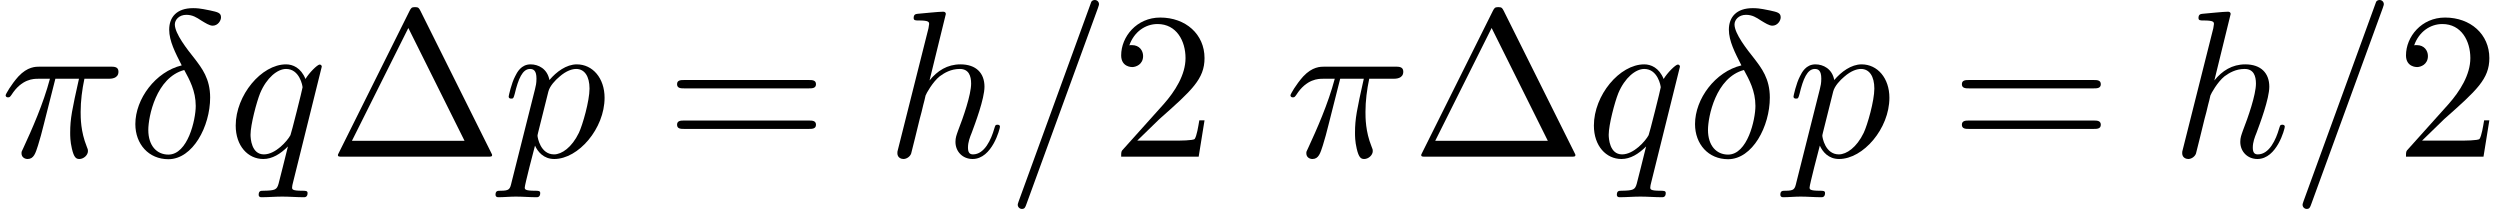
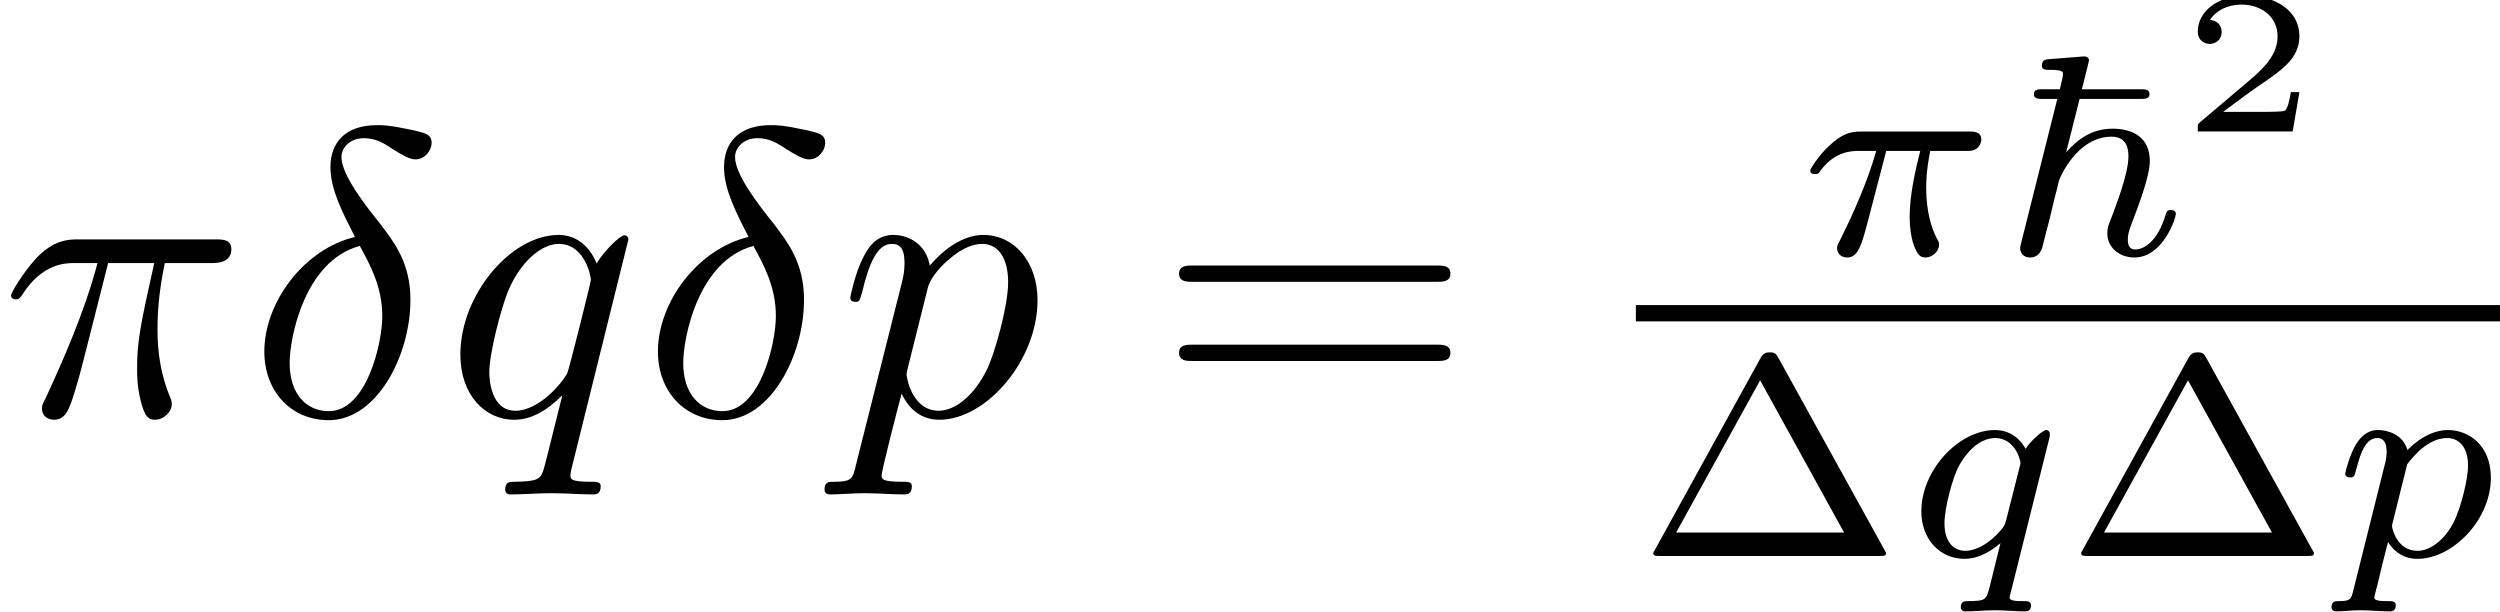
- <svg xmlns="http://www.w3.org/2000/svg" xmlns:xlink="http://www.w3.org/1999/xlink" version="1.1" width="119.215pt" height="9.963pt" viewBox="-72 -72 119.215 9.963">
+ <svg xmlns="http://www.w3.org/2000/svg" xmlns:xlink="http://www.w3.org/1999/xlink" version="1.1" width="61.041pt" height="14.931pt" viewBox="-72 -72 61.041 14.931">
  <defs>
-     <path id="g0-14" d="M2.63-4.354C1.385-4.055 .418-2.76 .418-1.554C.418-.598 1.056 .12 1.993 .12C3.158 .12 3.985-1.445 3.985-2.819C3.985-3.726 3.587-4.224 3.248-4.672C2.889-5.121 2.301-5.868 2.301-6.306C2.301-6.526 2.501-6.765 2.849-6.765C3.148-6.765 3.347-6.635 3.557-6.496C3.756-6.376 3.955-6.247 4.105-6.247C4.354-6.247 4.503-6.486 4.503-6.645C4.503-6.864 4.344-6.894 3.985-6.974C3.467-7.083 3.328-7.083 3.168-7.083C2.391-7.083 2.032-6.655 2.032-6.057C2.032-5.519 2.321-4.961 2.63-4.354ZM2.75-4.134C2.999-3.676 3.298-3.138 3.298-2.421C3.298-1.763 2.919-.1 1.993-.1C1.445-.1 1.036-.518 1.036-1.275C1.036-1.903 1.405-3.776 2.75-4.134Z" />
-     <path id="g0-25" d="M2.64-3.716H3.766C3.437-2.242 3.347-1.813 3.347-1.146C3.347-.996 3.347-.727 3.427-.389C3.527 .05 3.636 .11 3.786 .11C3.985 .11 4.194-.07 4.194-.269C4.194-.329 4.194-.349 4.134-.488C3.846-1.205 3.846-1.853 3.846-2.132C3.846-2.66 3.915-3.198 4.025-3.716H5.161C5.29-3.716 5.649-3.716 5.649-4.055C5.649-4.294 5.44-4.294 5.25-4.294H1.913C1.694-4.294 1.315-4.294 .877-3.826C.528-3.437 .269-2.979 .269-2.929C.269-2.919 .269-2.829 .389-2.829C.468-2.829 .488-2.869 .548-2.949C1.036-3.716 1.614-3.716 1.813-3.716H2.381C2.062-2.511 1.524-1.305 1.106-.399C1.026-.249 1.026-.229 1.026-.159C1.026 .03 1.186 .11 1.315 .11C1.614 .11 1.694-.169 1.813-.538C1.953-.996 1.953-1.016 2.082-1.514L2.64-3.716Z" />
-     <path id="g0-61" d="M4.374-7.093C4.423-7.223 4.423-7.263 4.423-7.273C4.423-7.382 4.334-7.472 4.224-7.472C4.154-7.472 4.085-7.442 4.055-7.382L.598 2.112C.548 2.242 .548 2.281 .548 2.291C.548 2.401 .638 2.491 .747 2.491C.877 2.491 .907 2.421 .966 2.252L4.374-7.093Z" />
-     <path id="g0-104" d="M2.859-6.804C2.859-6.814 2.859-6.914 2.73-6.914C2.501-6.914 1.773-6.834 1.514-6.814C1.435-6.804 1.325-6.795 1.325-6.615C1.325-6.496 1.415-6.496 1.564-6.496C2.042-6.496 2.062-6.426 2.062-6.326L2.032-6.127L.588-.389C.548-.249 .548-.229 .548-.169C.548 .06 .747 .11 .837 .11C.996 .11 1.156-.01 1.205-.149L1.395-.907L1.614-1.803C1.674-2.022 1.733-2.242 1.783-2.471C1.803-2.531 1.883-2.859 1.893-2.919C1.923-3.009 2.232-3.567 2.57-3.836C2.79-3.995 3.098-4.184 3.527-4.184S4.065-3.846 4.065-3.487C4.065-2.949 3.686-1.863 3.447-1.255C3.367-1.026 3.318-.907 3.318-.707C3.318-.239 3.666 .11 4.134 .11C5.071 .11 5.44-1.345 5.44-1.425C5.44-1.524 5.35-1.524 5.32-1.524C5.22-1.524 5.22-1.494 5.171-1.345C5.021-.817 4.702-.11 4.154-.11C3.985-.11 3.915-.209 3.915-.438C3.915-.687 4.005-.927 4.095-1.146C4.254-1.574 4.702-2.76 4.702-3.337C4.702-3.985 4.304-4.403 3.557-4.403C2.929-4.403 2.451-4.095 2.082-3.636L2.859-6.804Z" />
-     <path id="g0-112" d="M.448 1.215C.369 1.554 .349 1.624-.09 1.624C-.209 1.624-.319 1.624-.319 1.813C-.319 1.893-.269 1.933-.189 1.933C.08 1.933 .369 1.903 .648 1.903C.976 1.903 1.315 1.933 1.634 1.933C1.684 1.933 1.813 1.933 1.813 1.733C1.813 1.624 1.714 1.624 1.574 1.624C1.076 1.624 1.076 1.554 1.076 1.465C1.076 1.345 1.494-.279 1.564-.528C1.694-.239 1.973 .11 2.481 .11C3.636 .11 4.882-1.345 4.882-2.809C4.882-3.746 4.314-4.403 3.557-4.403C3.059-4.403 2.58-4.045 2.252-3.656C2.152-4.194 1.724-4.403 1.355-4.403C.897-4.403 .707-4.015 .618-3.836C.438-3.497 .309-2.899 .309-2.869C.309-2.77 .408-2.77 .428-2.77C.528-2.77 .538-2.78 .598-2.999C.767-3.706 .966-4.184 1.325-4.184C1.494-4.184 1.634-4.105 1.634-3.726C1.634-3.497 1.604-3.387 1.564-3.218L.448 1.215ZM2.202-3.108C2.271-3.377 2.54-3.656 2.72-3.806C3.068-4.115 3.357-4.184 3.527-4.184C3.925-4.184 4.164-3.836 4.164-3.248S3.836-1.514 3.656-1.136C3.318-.438 2.839-.11 2.471-.11C1.813-.11 1.684-.936 1.684-.996C1.684-1.016 1.684-1.036 1.714-1.156L2.202-3.108Z" />
-     <path id="g0-113" d="M4.503-4.294C4.503-4.334 4.473-4.394 4.403-4.394C4.294-4.394 3.895-3.995 3.726-3.706C3.507-4.244 3.118-4.403 2.8-4.403C1.624-4.403 .399-2.929 .399-1.484C.399-.508 .986 .11 1.714 .11C2.142 .11 2.531-.13 2.889-.488C2.8-.139 2.471 1.205 2.441 1.295C2.361 1.574 2.281 1.614 1.724 1.624C1.594 1.624 1.494 1.624 1.494 1.823C1.494 1.833 1.494 1.933 1.624 1.933C1.943 1.933 2.291 1.903 2.62 1.903C2.959 1.903 3.318 1.933 3.646 1.933C3.696 1.933 3.826 1.933 3.826 1.733C3.826 1.624 3.726 1.624 3.567 1.624C3.088 1.624 3.088 1.554 3.088 1.465C3.088 1.395 3.108 1.335 3.128 1.245L4.503-4.294ZM1.743-.11C1.146-.11 1.106-.877 1.106-1.046C1.106-1.524 1.395-2.61 1.564-3.029C1.873-3.766 2.391-4.184 2.8-4.184C3.447-4.184 3.587-3.377 3.587-3.308C3.587-3.248 3.039-1.066 3.009-1.026C2.859-.747 2.301-.11 1.743-.11Z" />
-     <path id="g1-1" d="M4.403-6.954C4.334-7.083 4.314-7.133 4.144-7.133S3.955-7.083 3.885-6.954L.518-.199C.468-.11 .468-.09 .468-.08C.468 0 .528 0 .687 0H7.601C7.761 0 7.821 0 7.821-.08C7.821-.09 7.821-.11 7.771-.199L4.403-6.954ZM3.826-6.137L6.506-.757H1.136L3.826-6.137Z" />
-     <path id="g1-50" d="M1.265-.767L2.321-1.793C3.875-3.168 4.473-3.706 4.473-4.702C4.473-5.838 3.577-6.635 2.361-6.635C1.235-6.635 .498-5.719 .498-4.832C.498-4.274 .996-4.274 1.026-4.274C1.196-4.274 1.544-4.394 1.544-4.802C1.544-5.061 1.365-5.32 1.016-5.32C.936-5.32 .917-5.32 .887-5.31C1.116-5.958 1.654-6.326 2.232-6.326C3.138-6.326 3.567-5.519 3.567-4.702C3.567-3.905 3.068-3.118 2.521-2.501L.608-.369C.498-.259 .498-.239 .498 0H4.194L4.473-1.733H4.224C4.174-1.435 4.105-.996 4.005-.847C3.935-.767 3.278-.767 3.059-.767H1.265Z" />
-     <path id="g1-61" d="M6.844-3.258C6.994-3.258 7.183-3.258 7.183-3.457S6.994-3.656 6.854-3.656H.887C.747-3.656 .558-3.656 .558-3.457S.747-3.258 .897-3.258H6.844ZM6.854-1.325C6.994-1.325 7.183-1.325 7.183-1.524S6.994-1.724 6.844-1.724H.897C.747-1.724 .558-1.724 .558-1.524S.747-1.325 .887-1.325H6.854Z" />
+     <path id="g0-126" d="M1.981-3.801H3.452C3.571-3.801 3.689-3.801 3.689-3.919S3.578-4.038 3.459-4.038H2.036C2.085-4.212 2.085-4.226 2.127-4.4C2.155-4.512 2.211-4.721 2.211-4.742C2.211-4.77 2.197-4.84 2.092-4.84L1.206-4.77C1.151-4.763 1.06-4.749 1.06-4.61C1.06-4.512 1.151-4.512 1.241-4.512C1.576-4.512 1.576-4.463 1.576-4.4C1.576-4.394 1.576-4.352 1.499-4.038H1.095C.976-4.038 .865-4.038 .865-3.919S.983-3.801 1.102-3.801H1.437L.551-.272C.544-.237 .53-.195 .53-.153C.53-.042 .614 .07 .767 .07C1.011 .07 1.067-.146 1.088-.244C1.123-.377 1.2-.697 1.248-.865C1.269-.969 1.339-1.234 1.36-1.339C1.381-1.402 1.471-1.771 1.478-1.806C1.492-1.869 1.918-2.88 2.762-2.88C3.173-2.88 3.173-2.511 3.173-2.392C3.173-1.981 2.88-1.227 2.734-.837C2.692-.739 2.657-.649 2.657-.523C2.657-.181 2.943 .07 3.32 .07C4.01 .07 4.331-.879 4.331-.997C4.331-1.088 4.233-1.088 4.212-1.088C4.115-1.088 4.108-1.053 4.08-.969C3.891-.342 3.571-.126 3.34-.126C3.194-.126 3.159-.237 3.159-.37C3.159-.481 3.18-.572 3.264-.788C3.389-1.123 3.696-1.897 3.696-2.287C3.696-2.866 3.271-3.075 2.79-3.075C2.322-3.075 1.967-2.859 1.653-2.497L1.981-3.801Z" />
+     <path id="g1-14" d="M2.63-4.354C1.385-4.055 .418-2.76 .418-1.554C.418-.598 1.056 .12 1.993 .12C3.158 .12 3.985-1.445 3.985-2.819C3.985-3.726 3.587-4.224 3.248-4.672C2.889-5.121 2.301-5.868 2.301-6.306C2.301-6.526 2.501-6.765 2.849-6.765C3.148-6.765 3.347-6.635 3.557-6.496C3.756-6.376 3.955-6.247 4.105-6.247C4.354-6.247 4.503-6.486 4.503-6.645C4.503-6.864 4.344-6.894 3.985-6.974C3.467-7.083 3.328-7.083 3.168-7.083C2.391-7.083 2.032-6.655 2.032-6.057C2.032-5.519 2.321-4.961 2.63-4.354ZM2.75-4.134C2.999-3.676 3.298-3.138 3.298-2.421C3.298-1.763 2.919-.1 1.993-.1C1.445-.1 1.036-.518 1.036-1.275C1.036-1.903 1.405-3.776 2.75-4.134Z" />
+     <path id="g1-25" d="M2.64-3.716H3.766C3.437-2.242 3.347-1.813 3.347-1.146C3.347-.996 3.347-.727 3.427-.389C3.527 .05 3.636 .11 3.786 .11C3.985 .11 4.194-.07 4.194-.269C4.194-.329 4.194-.349 4.134-.488C3.846-1.205 3.846-1.853 3.846-2.132C3.846-2.66 3.915-3.198 4.025-3.716H5.161C5.29-3.716 5.649-3.716 5.649-4.055C5.649-4.294 5.44-4.294 5.25-4.294H1.913C1.694-4.294 1.315-4.294 .877-3.826C.528-3.437 .269-2.979 .269-2.929C.269-2.919 .269-2.829 .389-2.829C.468-2.829 .488-2.869 .548-2.949C1.036-3.716 1.614-3.716 1.813-3.716H2.381C2.062-2.511 1.524-1.305 1.106-.399C1.026-.249 1.026-.229 1.026-.159C1.026 .03 1.186 .11 1.315 .11C1.614 .11 1.694-.169 1.813-.538C1.953-.996 1.953-1.016 2.082-1.514L2.64-3.716Z" />
+     <path id="g1-112" d="M.448 1.215C.369 1.554 .349 1.624-.09 1.624C-.209 1.624-.319 1.624-.319 1.813C-.319 1.893-.269 1.933-.189 1.933C.08 1.933 .369 1.903 .648 1.903C.976 1.903 1.315 1.933 1.634 1.933C1.684 1.933 1.813 1.933 1.813 1.733C1.813 1.624 1.714 1.624 1.574 1.624C1.076 1.624 1.076 1.554 1.076 1.465C1.076 1.345 1.494-.279 1.564-.528C1.694-.239 1.973 .11 2.481 .11C3.636 .11 4.882-1.345 4.882-2.809C4.882-3.746 4.314-4.403 3.557-4.403C3.059-4.403 2.58-4.045 2.252-3.656C2.152-4.194 1.724-4.403 1.355-4.403C.897-4.403 .707-4.015 .618-3.836C.438-3.497 .309-2.899 .309-2.869C.309-2.77 .408-2.77 .428-2.77C.528-2.77 .538-2.78 .598-2.999C.767-3.706 .966-4.184 1.325-4.184C1.494-4.184 1.634-4.105 1.634-3.726C1.634-3.497 1.604-3.387 1.564-3.218L.448 1.215ZM2.202-3.108C2.271-3.377 2.54-3.656 2.72-3.806C3.068-4.115 3.357-4.184 3.527-4.184C3.925-4.184 4.164-3.836 4.164-3.248S3.836-1.514 3.656-1.136C3.318-.438 2.839-.11 2.471-.11C1.813-.11 1.684-.936 1.684-.996C1.684-1.016 1.684-1.036 1.714-1.156L2.202-3.108Z" />
+     <path id="g1-113" d="M4.503-4.294C4.503-4.334 4.473-4.394 4.403-4.394C4.294-4.394 3.895-3.995 3.726-3.706C3.507-4.244 3.118-4.403 2.8-4.403C1.624-4.403 .399-2.929 .399-1.484C.399-.508 .986 .11 1.714 .11C2.142 .11 2.531-.13 2.889-.488C2.8-.139 2.471 1.205 2.441 1.295C2.361 1.574 2.281 1.614 1.724 1.624C1.594 1.624 1.494 1.624 1.494 1.823C1.494 1.833 1.494 1.933 1.624 1.933C1.943 1.933 2.291 1.903 2.62 1.903C2.959 1.903 3.318 1.933 3.646 1.933C3.696 1.933 3.826 1.933 3.826 1.733C3.826 1.624 3.726 1.624 3.567 1.624C3.088 1.624 3.088 1.554 3.088 1.465C3.088 1.395 3.108 1.335 3.128 1.245L4.503-4.294ZM1.743-.11C1.146-.11 1.106-.877 1.106-1.046C1.106-1.524 1.395-2.61 1.564-3.029C1.873-3.766 2.391-4.184 2.8-4.184C3.447-4.184 3.587-3.377 3.587-3.308C3.587-3.248 3.039-1.066 3.009-1.026C2.859-.747 2.301-.11 1.743-.11Z" />
+     <path id="g2-25" d="M2.169-2.532H2.999C2.894-2.113 2.741-1.478 2.741-.928C2.741-.649 2.776-.46 2.817-.307C2.929 .042 3.02 .07 3.131 .07C3.292 .07 3.459-.077 3.459-.244C3.459-.3 3.445-.328 3.403-.398C3.271-.656 3.145-1.053 3.145-1.625C3.145-1.757 3.145-2.036 3.243-2.532H4.115C4.24-2.532 4.296-2.532 4.373-2.587C4.47-2.657 4.491-2.769 4.491-2.803C4.491-3.006 4.31-3.006 4.191-3.006H1.562C1.276-3.006 1.081-2.943 .767-2.65C.586-2.49 .314-2.113 .314-2.05C.314-1.967 .404-1.967 .432-1.967C.509-1.967 .516-1.981 .558-2.043C.914-2.532 1.346-2.532 1.499-2.532H1.925C1.709-1.764 1.332-.941 1.123-.523C1.081-.432 1.011-.286 .99-.258C.983-.23 .969-.202 .969-.153C.969-.042 1.053 .07 1.213 .07C1.492 .07 1.569-.244 1.736-.872L2.169-2.532Z" />
+     <path id="g2-112" d="M.523 .851C.474 1.046 .46 1.102 .181 1.102C.091 1.102-.007 1.102-.007 1.248C-.007 1.325 .056 1.353 .091 1.353C.272 1.353 .502 1.325 .69 1.325C.928 1.325 1.193 1.353 1.423 1.353C1.485 1.353 1.562 1.332 1.562 1.2C1.562 1.102 1.465 1.102 1.381 1.102C1.227 1.102 1.039 1.102 1.039 1.018C1.039 .983 1.088 .802 1.116 .697C1.2 .328 1.297-.049 1.374-.342C1.458-.202 1.674 .07 2.092 .07C2.943 .07 3.884-.872 3.884-1.911C3.884-2.727 3.32-3.075 2.838-3.075C2.406-3.075 2.036-2.783 1.848-2.587C1.73-2.985 1.339-3.075 1.13-3.075C.858-3.075 .69-2.894 .579-2.706C.439-2.469 .328-2.05 .328-2.008C.328-1.918 .425-1.918 .446-1.918C.544-1.918 .551-1.939 .6-2.127C.704-2.532 .837-2.88 1.109-2.88C1.29-2.88 1.339-2.727 1.339-2.538C1.339-2.462 1.325-2.371 1.318-2.329L.523 .851ZM1.841-2.239C2.246-2.776 2.594-2.88 2.817-2.88C3.089-2.88 3.327-2.678 3.327-2.204C3.327-1.918 3.173-1.206 2.964-.802C2.79-.46 2.448-.126 2.092-.126C1.597-.126 1.471-.663 1.471-.732C1.471-.76 1.485-.809 1.492-.837L1.841-2.239Z" />
+     <path id="g2-113" d="M3.55-2.873C3.557-2.901 3.564-2.943 3.564-2.978C3.564-3.02 3.536-3.075 3.473-3.075C3.403-3.075 3.11-2.838 2.971-2.615C2.901-2.755 2.671-3.075 2.225-3.075C1.332-3.075 .425-2.092 .425-1.088C.425-.411 .879 .07 1.478 .07C1.876 .07 2.204-.181 2.357-.314C2.35-.293 2.134 .586 2.106 .704C2.008 1.088 2.001 1.095 1.569 1.102C1.485 1.102 1.388 1.102 1.388 1.255C1.388 1.297 1.423 1.353 1.492 1.353C1.723 1.353 1.981 1.325 2.218 1.325S2.748 1.353 2.964 1.353C3.027 1.353 3.103 1.332 3.103 1.2C3.103 1.102 3.006 1.102 2.922 1.102C2.769 1.102 2.58 1.102 2.58 1.018C2.58 .997 2.58 .983 2.615 .865L3.55-2.873ZM2.497-.879C2.462-.76 2.462-.746 2.371-.635C2.099-.314 1.771-.126 1.499-.126C1.241-.126 .99-.307 .99-.802C.99-1.172 1.193-1.939 1.353-2.218C1.674-2.776 2.029-2.88 2.225-2.88C2.713-2.88 2.845-2.343 2.845-2.273C2.845-2.239 2.831-2.197 2.824-2.169L2.497-.879Z" />
+     <path id="g3-61" d="M6.844-3.258C6.994-3.258 7.183-3.258 7.183-3.457S6.994-3.656 6.854-3.656H.887C.747-3.656 .558-3.656 .558-3.457S.747-3.258 .897-3.258H6.844ZM6.854-1.325C6.994-1.325 7.183-1.325 7.183-1.524S6.994-1.724 6.844-1.724H.897C.747-1.724 .558-1.724 .558-1.524S.747-1.325 .887-1.325H6.854Z" />
+     <path id="g4-1" d="M3.494-4.812C3.424-4.937 3.403-4.972 3.264-4.972C3.18-4.972 3.11-4.951 3.048-4.84L.474-.167C.425-.091 .425-.077 .425-.07C.425 0 .481 0 .593 0H5.942C6.053 0 6.109 0 6.109-.07C6.109-.077 6.109-.091 6.06-.167L3.494-4.812ZM3.034-4.289L5.084-.572H.983L3.034-4.289Z" />
+     <path id="g5-50" d="M2.934-.961H2.725C2.71-.867 2.66-.558 2.58-.508C2.54-.478 2.122-.478 2.047-.478H1.071C1.4-.722 1.768-1.001 2.067-1.2C2.516-1.509 2.934-1.798 2.934-2.326C2.934-2.964 2.331-3.318 1.619-3.318C.946-3.318 .453-2.929 .453-2.441C.453-2.182 .672-2.137 .742-2.137C.877-2.137 1.036-2.227 1.036-2.431C1.036-2.61 .907-2.71 .752-2.725C.892-2.949 1.181-3.098 1.514-3.098C1.998-3.098 2.401-2.809 2.401-2.321C2.401-1.903 2.112-1.584 1.729-1.26L.513-.229C.463-.184 .458-.184 .453-.149V0H2.77L2.934-.961Z" />
  </defs>
  <g id="page1">
-     <use x="-72" y="-64.528" xlink:href="#g0-25" />
-     <use x="-65.964" y="-64.528" xlink:href="#g0-14" />
-     <use x="-61.159" y="-64.528" xlink:href="#g0-113" />
-     <use x="-56.354" y="-64.528" xlink:href="#g1-1" />
-     <use x="-48.052" y="-64.528" xlink:href="#g0-112" />
-     <use x="-40.272" y="-64.528" xlink:href="#g1-61" />
-     <use x="-29.756" y="-64.528" xlink:href="#g0-104" />
-     <use x="-24.016" y="-64.528" xlink:href="#g0-61" />
-     <use x="-19.034" y="-64.528" xlink:href="#g1-50" />
-     <use x="-10.732" y="-64.528" xlink:href="#g0-25" />
-     <use x="-4.696" y="-64.528" xlink:href="#g1-1" />
-     <use x="3.607" y="-64.528" xlink:href="#g0-113" />
-     <use x="8.411" y="-64.528" xlink:href="#g0-14" />
-     <use x="13.216" y="-64.528" xlink:href="#g0-112" />
-     <use x="20.996" y="-64.528" xlink:href="#g1-61" />
-     <use x="31.512" y="-64.528" xlink:href="#g0-104" />
-     <use x="37.252" y="-64.528" xlink:href="#g0-61" />
-     <use x="42.234" y="-64.528" xlink:href="#g1-50" />
+     <use x="-72" y="-61.861" xlink:href="#g1-25" />
+     <use x="-65.964" y="-61.861" xlink:href="#g1-14" />
+     <use x="-61.159" y="-61.861" xlink:href="#g1-113" />
+     <use x="-56.354" y="-61.861" xlink:href="#g1-14" />
+     <use x="-51.549" y="-61.861" xlink:href="#g1-112" />
+     <use x="-43.769" y="-61.861" xlink:href="#g3-61" />
+     <use x="-28.114" y="-65.783" xlink:href="#g2-25" />
+     <use x="-23.205" y="-65.783" xlink:href="#g0-126" />
+     <use x="-18.791" y="-68.79" xlink:href="#g5-50" />
+     <rect x="-32.058" y="-64.551" height=".398" width="21.099" />
+     <use x="-32.058" y="-58.425" xlink:href="#g4-1" />
+     <use x="-25.513" y="-58.425" xlink:href="#g2-113" />
+     <use x="-21.611" y="-58.425" xlink:href="#g4-1" />
+     <use x="-15.066" y="-58.425" xlink:href="#g2-112" />
  </g>
</svg>
